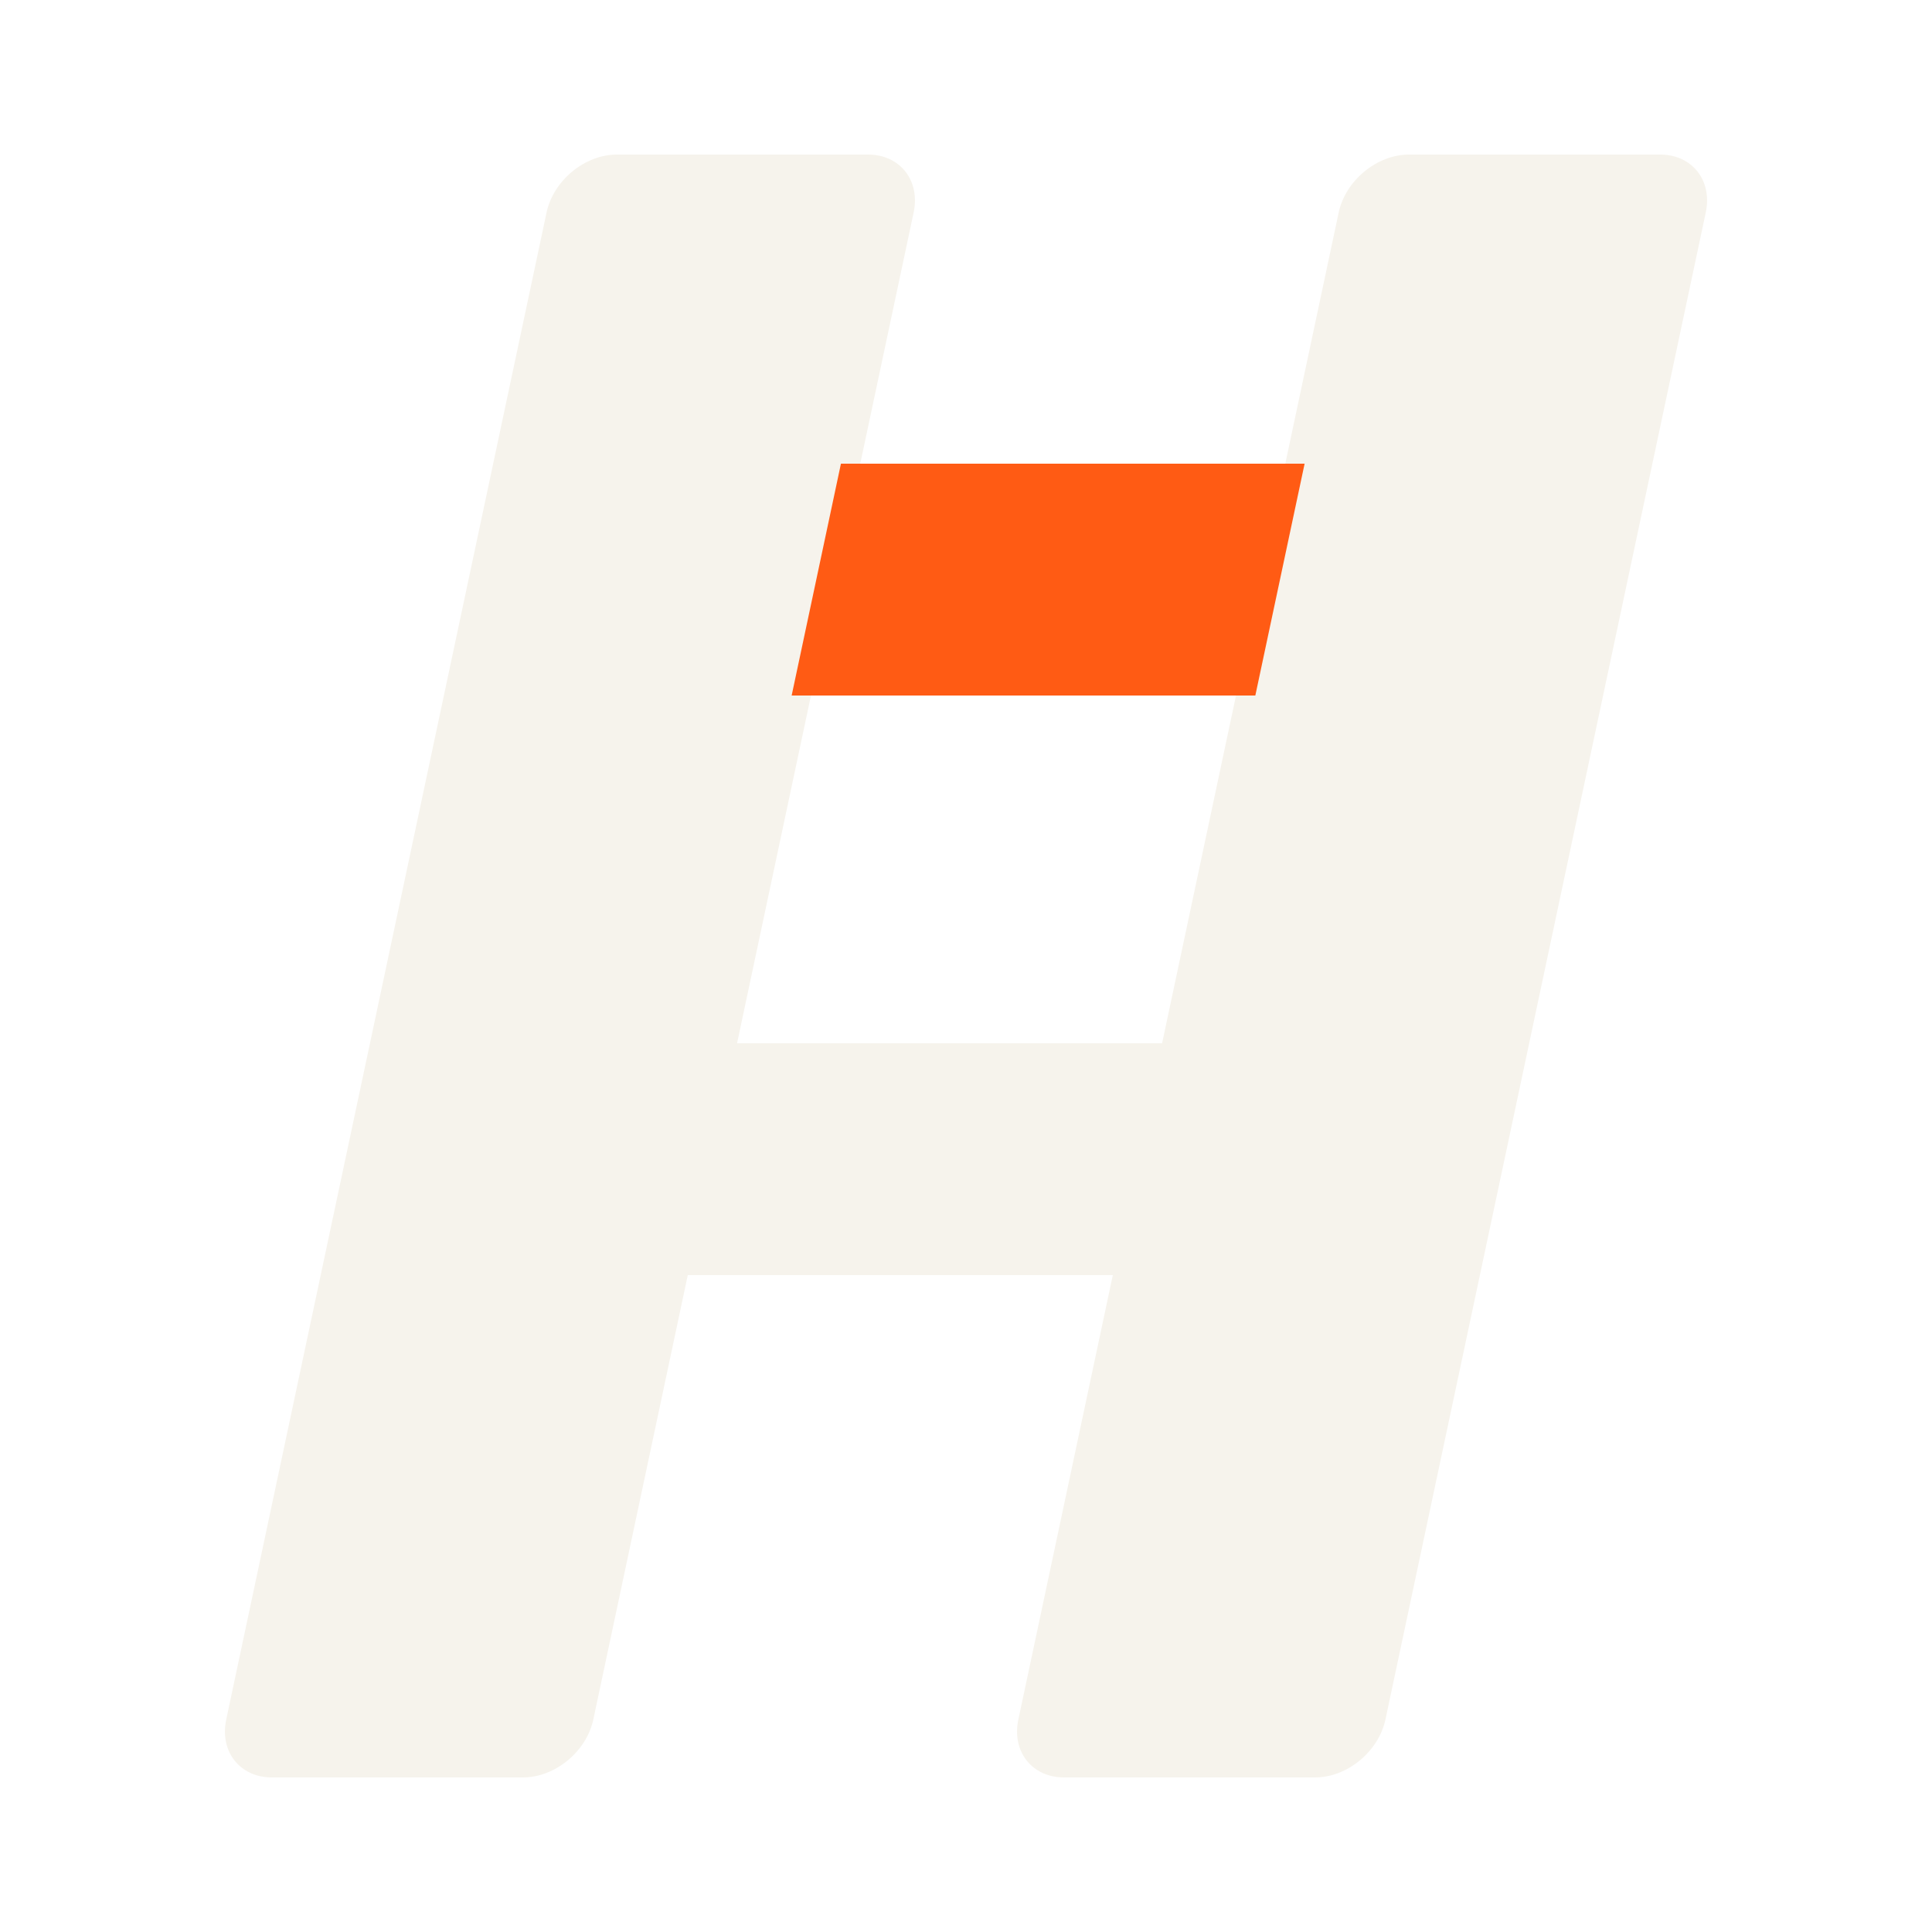
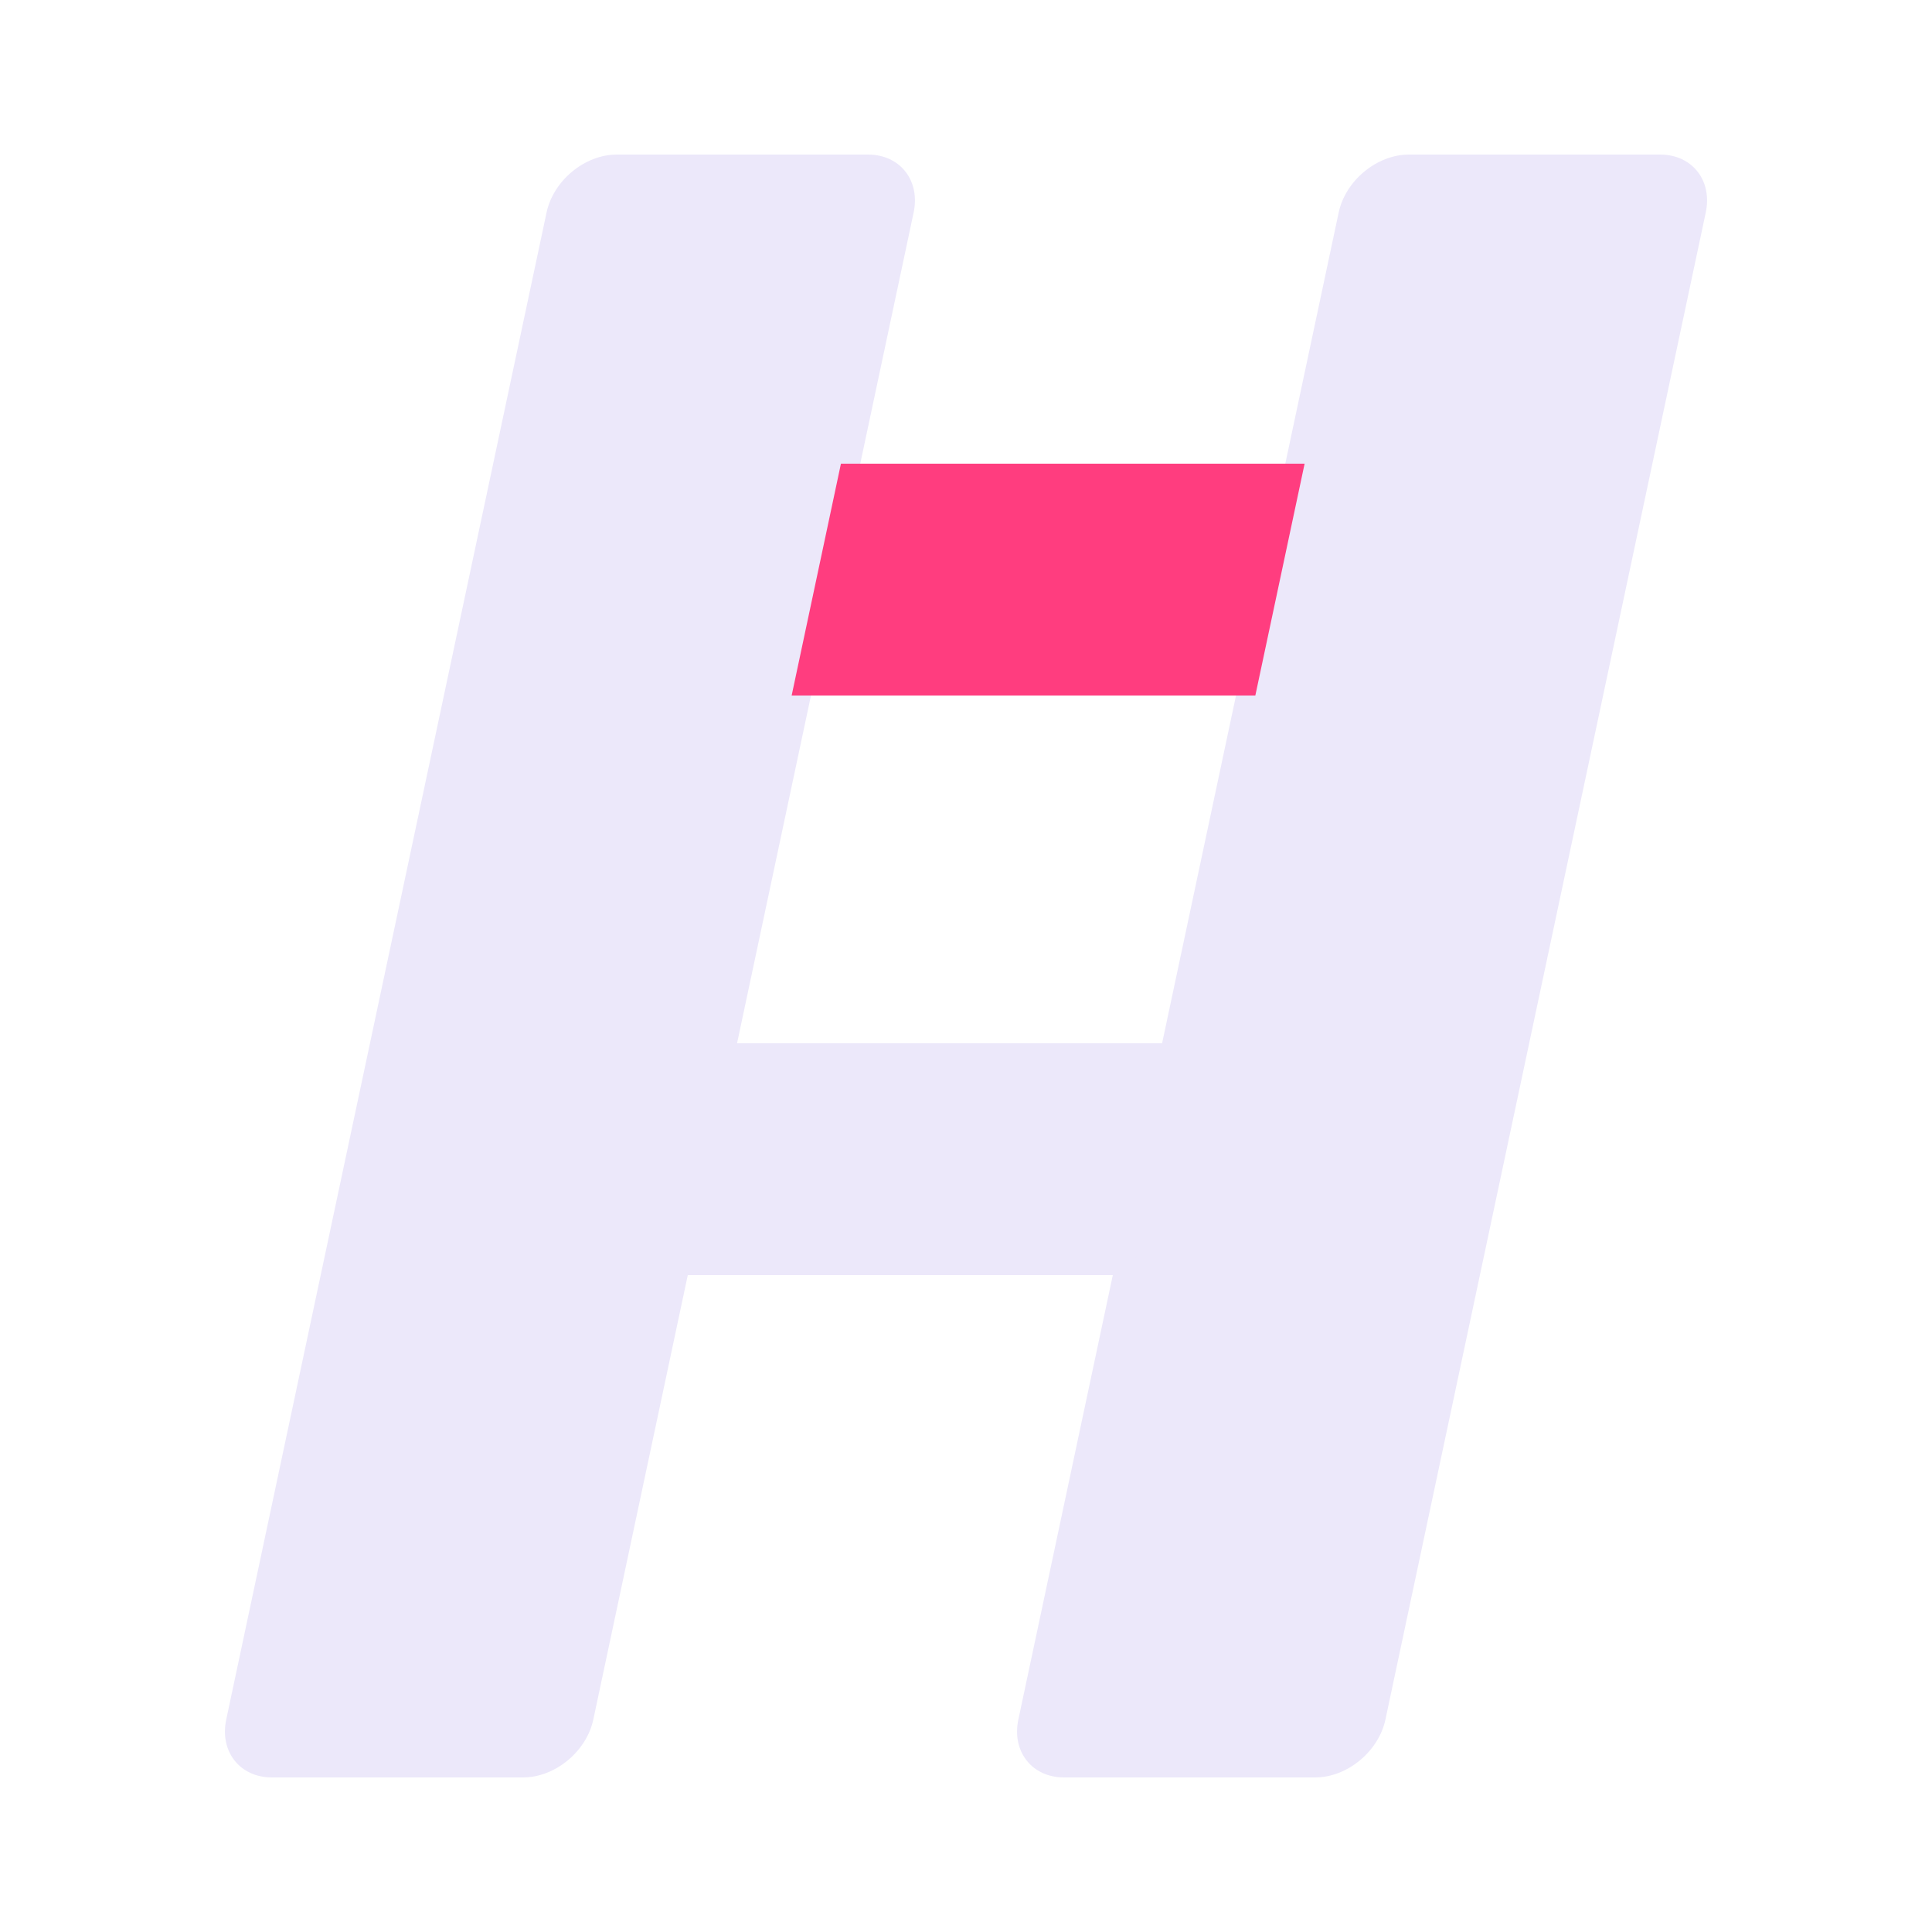
<svg xmlns="http://www.w3.org/2000/svg" viewBox="0 0 100 100">
  <g transform="translate(10.628 0) skewX(-12)">
-     <rect x="20" y="8" width="19" height="84" rx="3" fill="#F6F3EC" />
-     <rect x="61" y="8" width="19" height="84" rx="3" fill="#F6F3EC" />
-     <rect x="38" y="54" width="24" height="12" fill="#F6F3EC" />
-     <rect x="38" y="24" width="24" height="12" fill="#FF5B14" />
+     <rect x="20" y="8" width="19" height="84" rx="3" fill="#ECE8FA" />
+     <rect x="61" y="8" width="19" height="84" rx="3" fill="#ECE8FA" />
+     <rect x="38" y="54" width="24" height="12" fill="#ECE8FA" />
+     <rect x="38" y="24" width="24" height="12" fill="#FF3D7F" />
  </g>
</svg>
